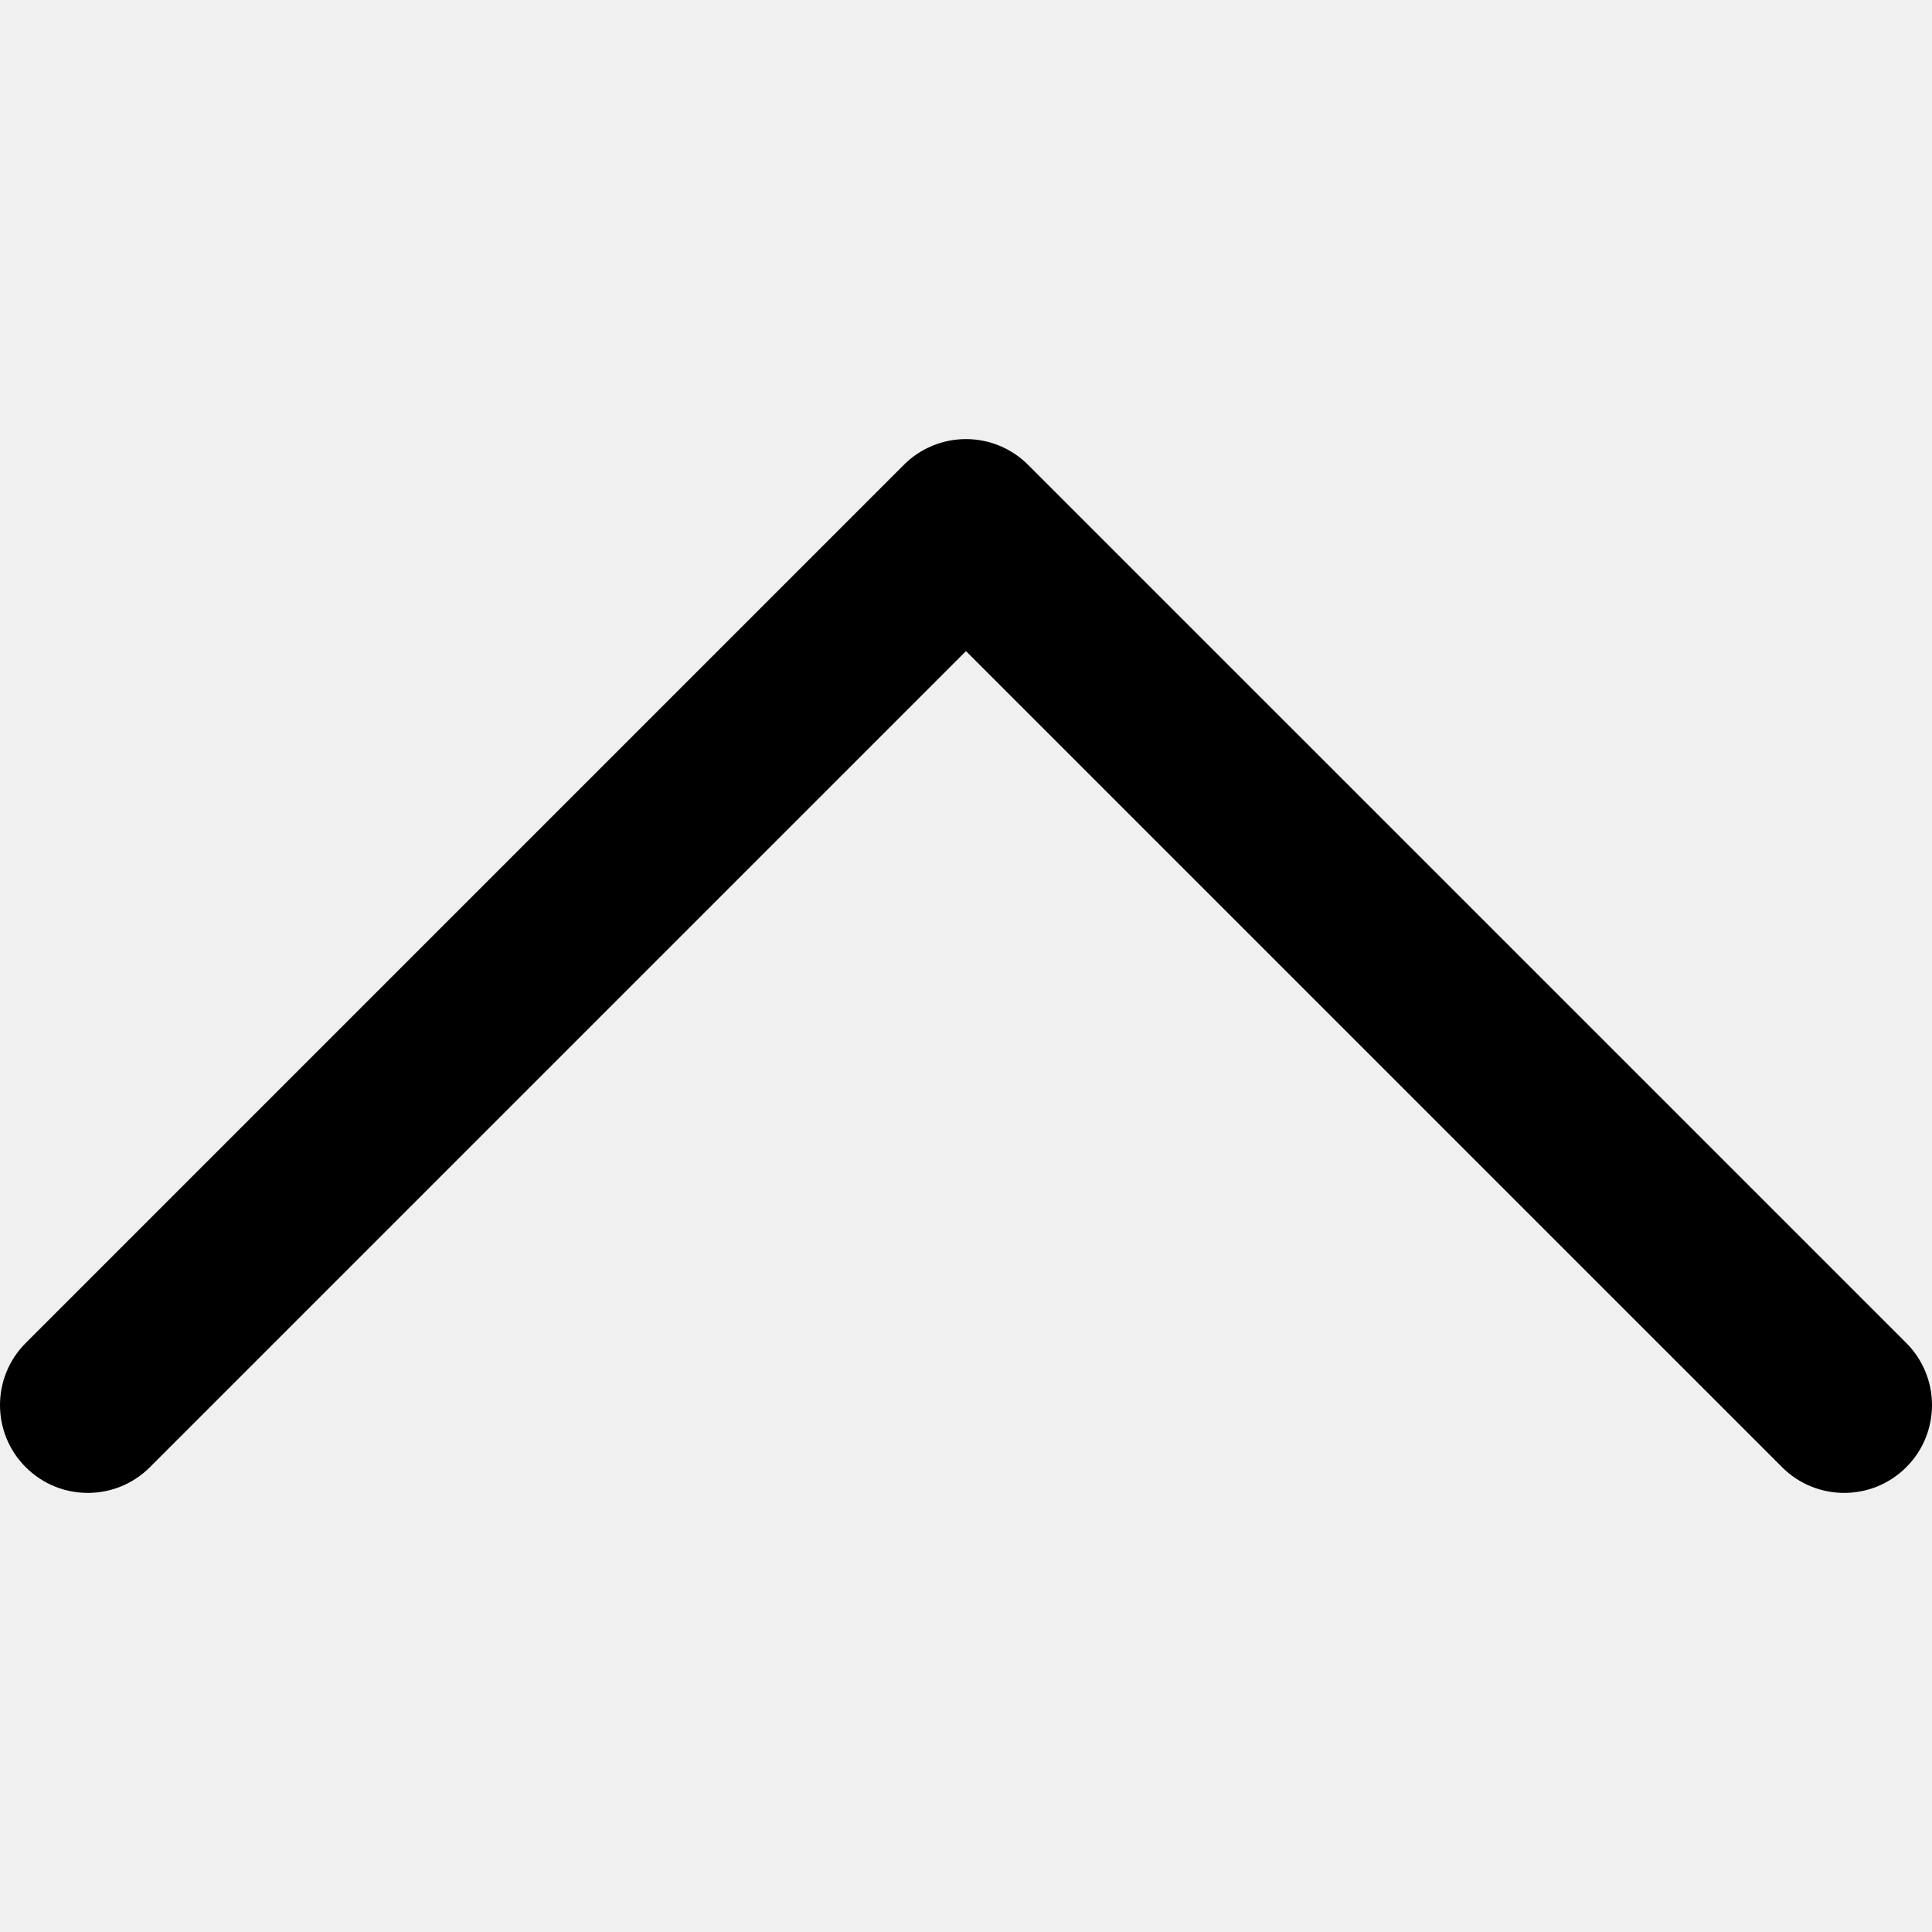
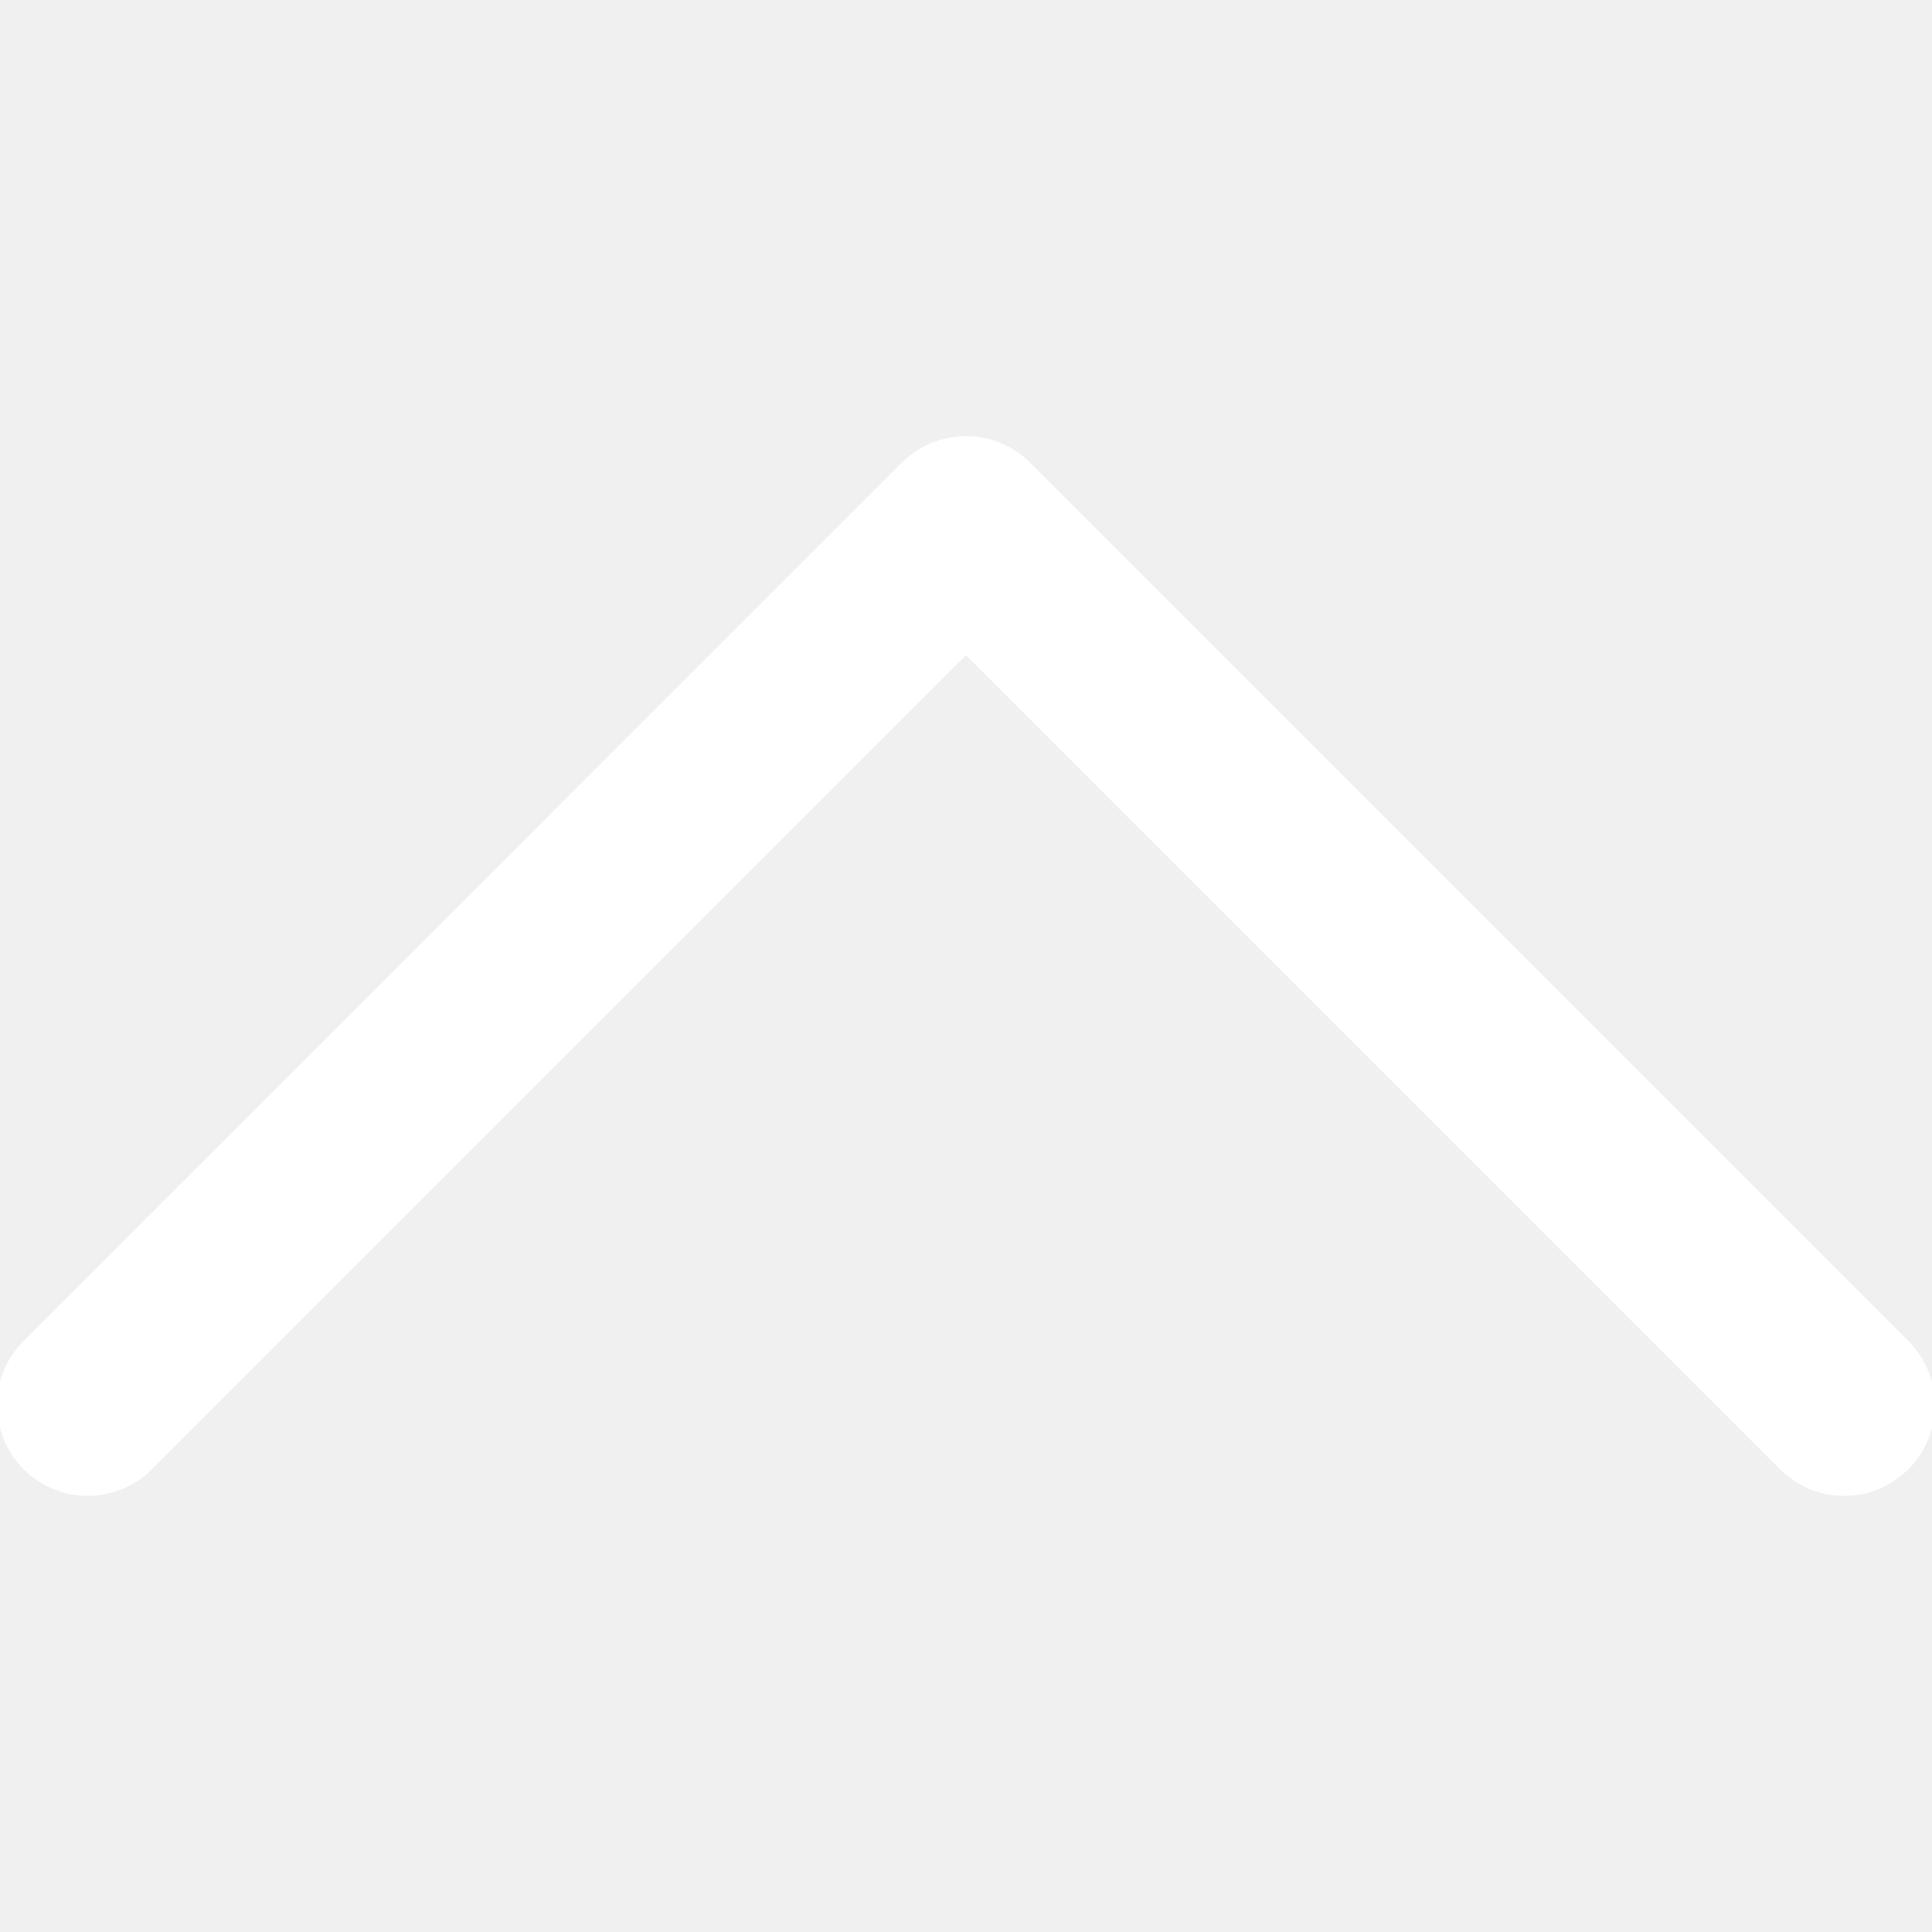
- <svg xmlns="http://www.w3.org/2000/svg" fill="#000000" height="800px" width="800px" version="1.1" id="Layer_1" viewBox="0 0 330 330" xml:space="preserve">
-   <path id="XMLID_224_" d="M325.606,229.393l-150.004-150C172.79,76.58,168.974,75,164.996,75c-3.979,0-7.794,1.581-10.607,4.394  l-149.996,150c-5.858,5.858-5.858,15.355,0,21.213c5.857,5.857,15.355,5.858,21.213,0l139.39-139.393l139.397,139.393  C307.322,253.536,311.161,255,315,255c3.839,0,7.678-1.464,10.607-4.394C331.464,244.748,331.464,235.251,325.606,229.393z" />
+ <svg xmlns="http://www.w3.org/2000/svg" fill="#ffffff" height="200px" width="200px" version="1.1" id="Layer_1" viewBox="0 0 330 330" xml:space="preserve" stroke="#ffffff">
+   <g id="SVGRepo_bgCarrier" stroke-width="0" />
+   <g id="SVGRepo_tracerCarrier" stroke-linecap="round" stroke-linejoin="round" />
+   <g id="SVGRepo_iconCarrier">
+     <path id="XMLID_224_" d="M325.606,229.393l-150.004-150C172.79,76.58,168.974,75,164.996,75c-3.979,0-7.794,1.581-10.607,4.394 l-149.996,150c-5.858,5.858-5.858,15.355,0,21.213c5.857,5.857,15.355,5.858,21.213,0l139.39-139.393l139.397,139.393 C307.322,253.536,311.161,255,315,255c3.839,0,7.678-1.464,10.607-4.394C331.464,244.748,331.464,235.251,325.606,229.393z" />
+   </g>
</svg>
